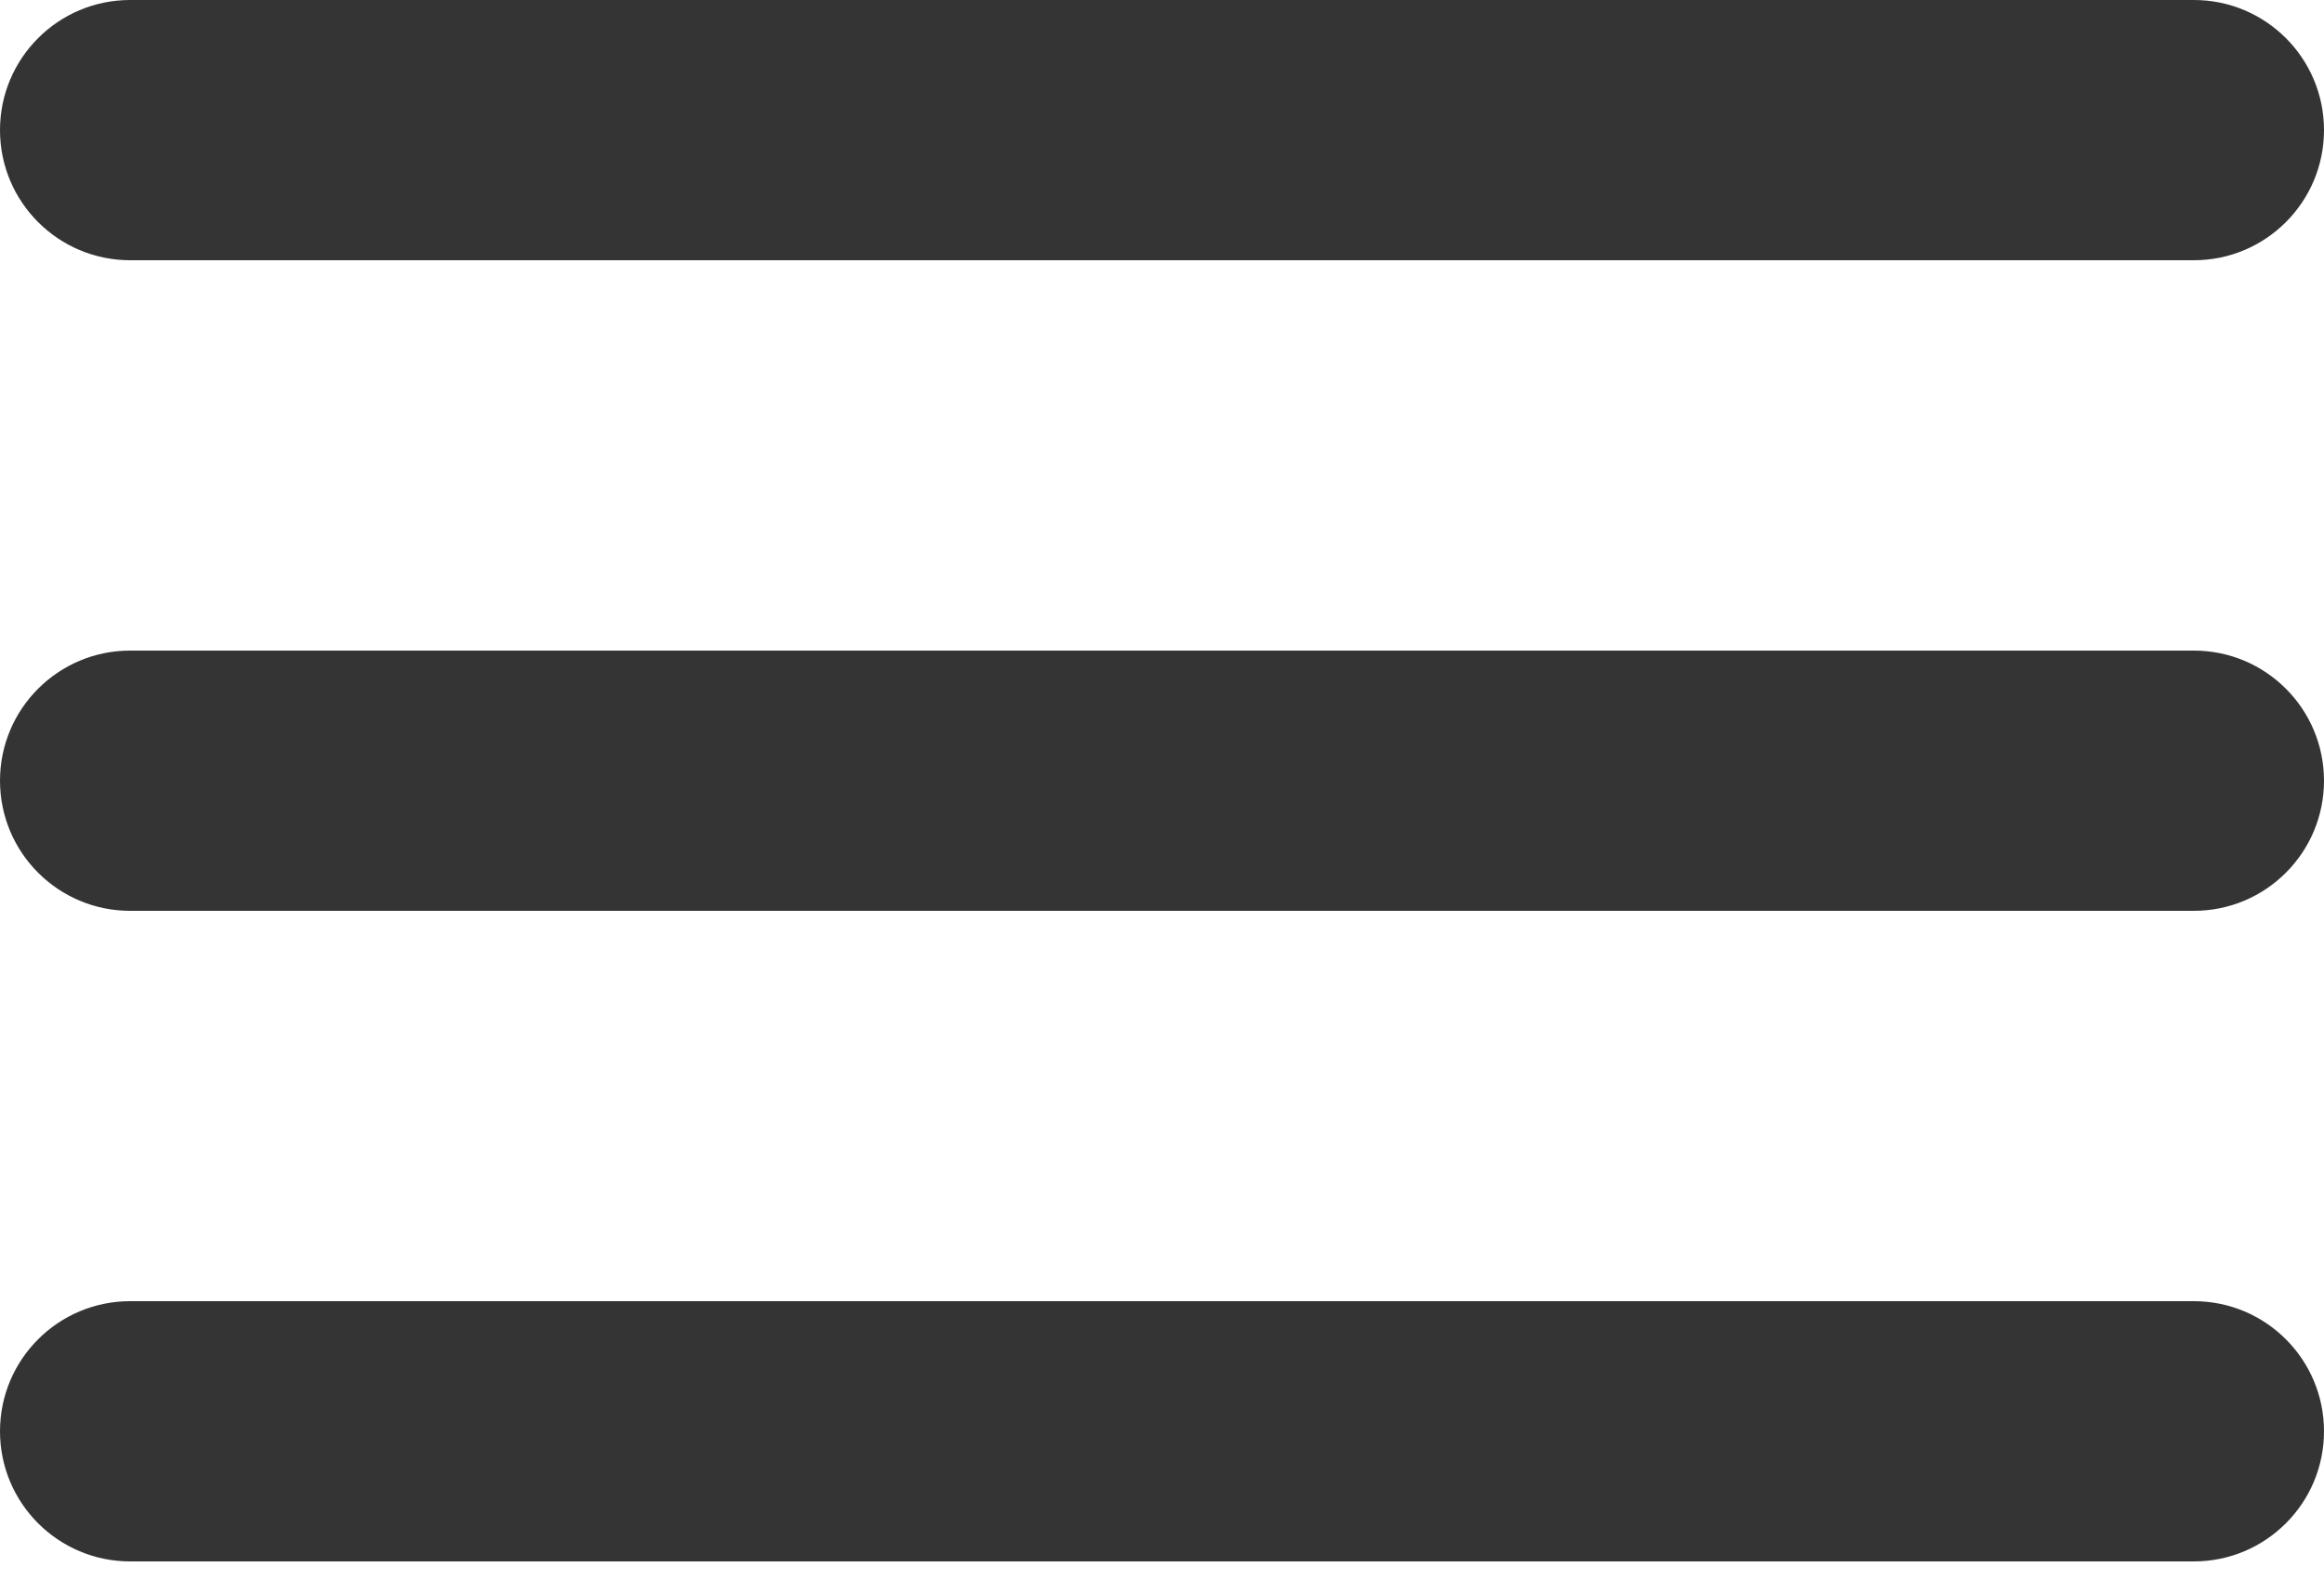
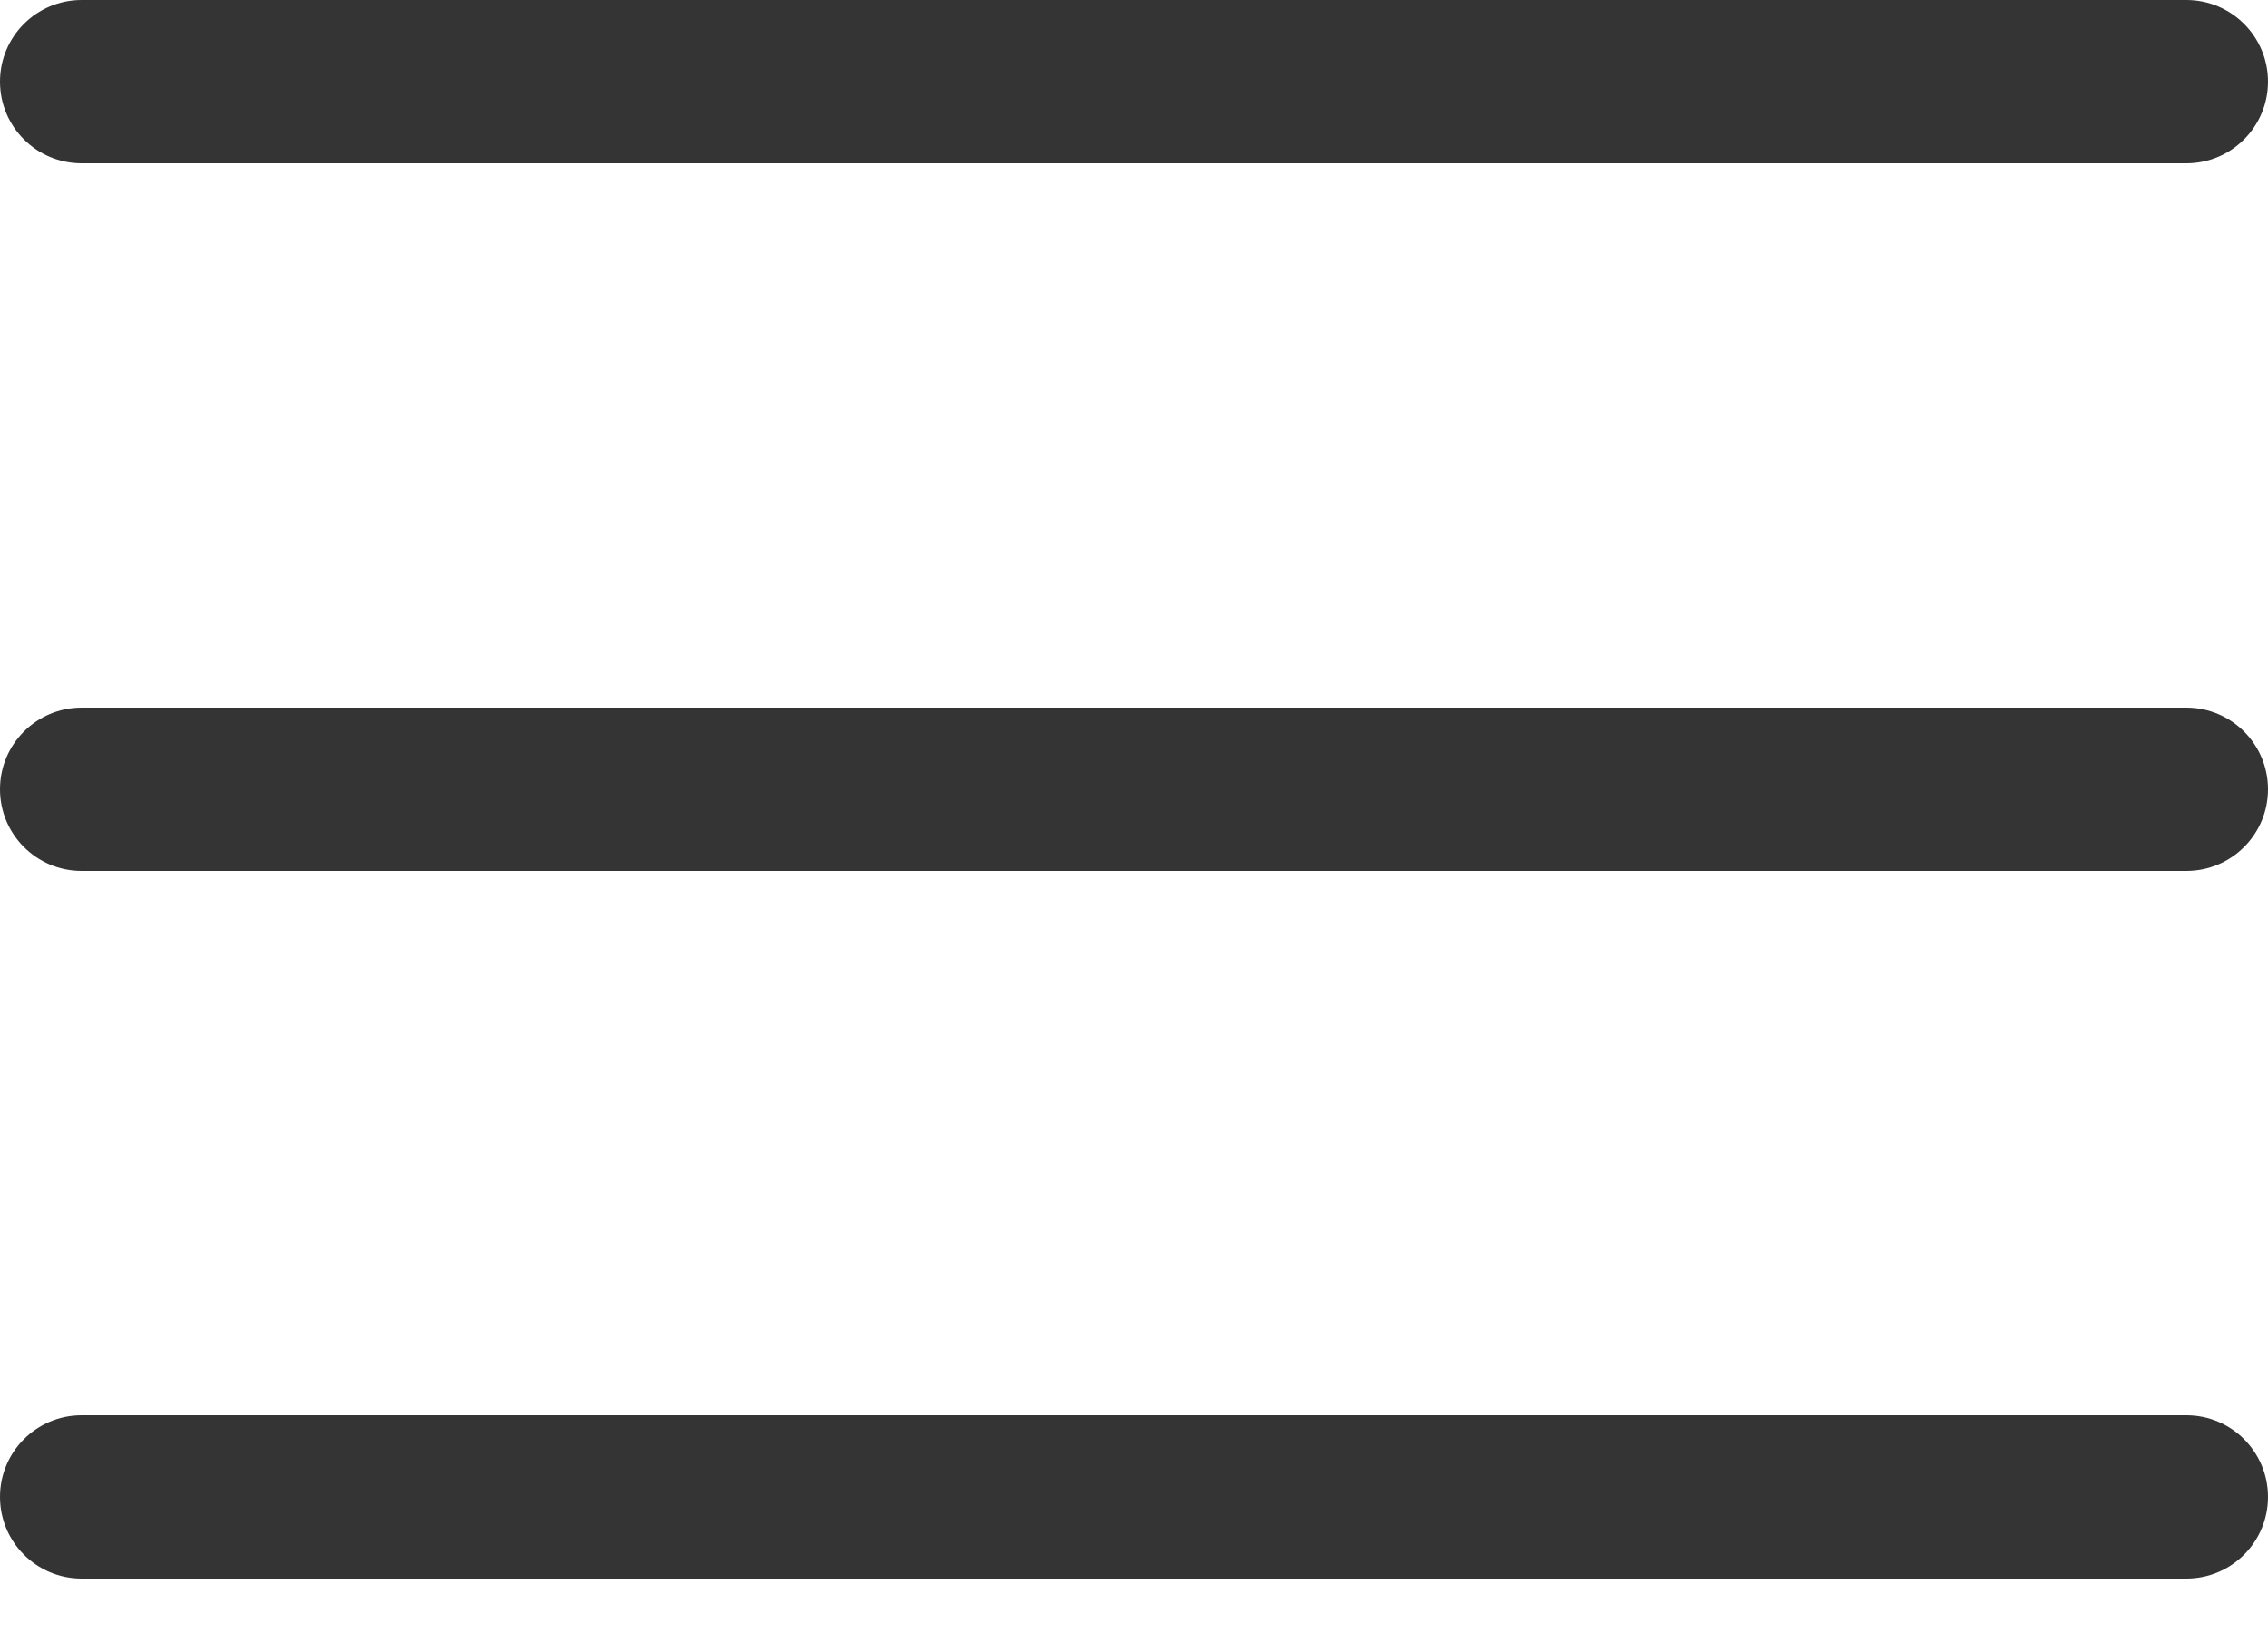
- <svg xmlns="http://www.w3.org/2000/svg" width="25" height="17" viewBox="0 0 25 17" fill="none">
-   <rect width="25" height="2.8" rx="1.4" fill="#343434" />
-   <rect y="7" width="25" height="2.8" rx="1.4" fill="#343434" />
-   <rect y="14" width="25" height="2.8" rx="1.4" fill="#343434" />
+ <svg xmlns="http://www.w3.org/2000/svg" width="25" height="18" viewBox="0 0 25 18" fill="none">
+   <rect width="25" height="1.8" rx="0.9" fill="#343434" />
+   <rect y="7.8" width="25" height="1.8" rx="0.9" fill="#343434" />
+   <rect y="15.6" width="25" height="1.8" rx="0.9" fill="#343434" />
</svg>
